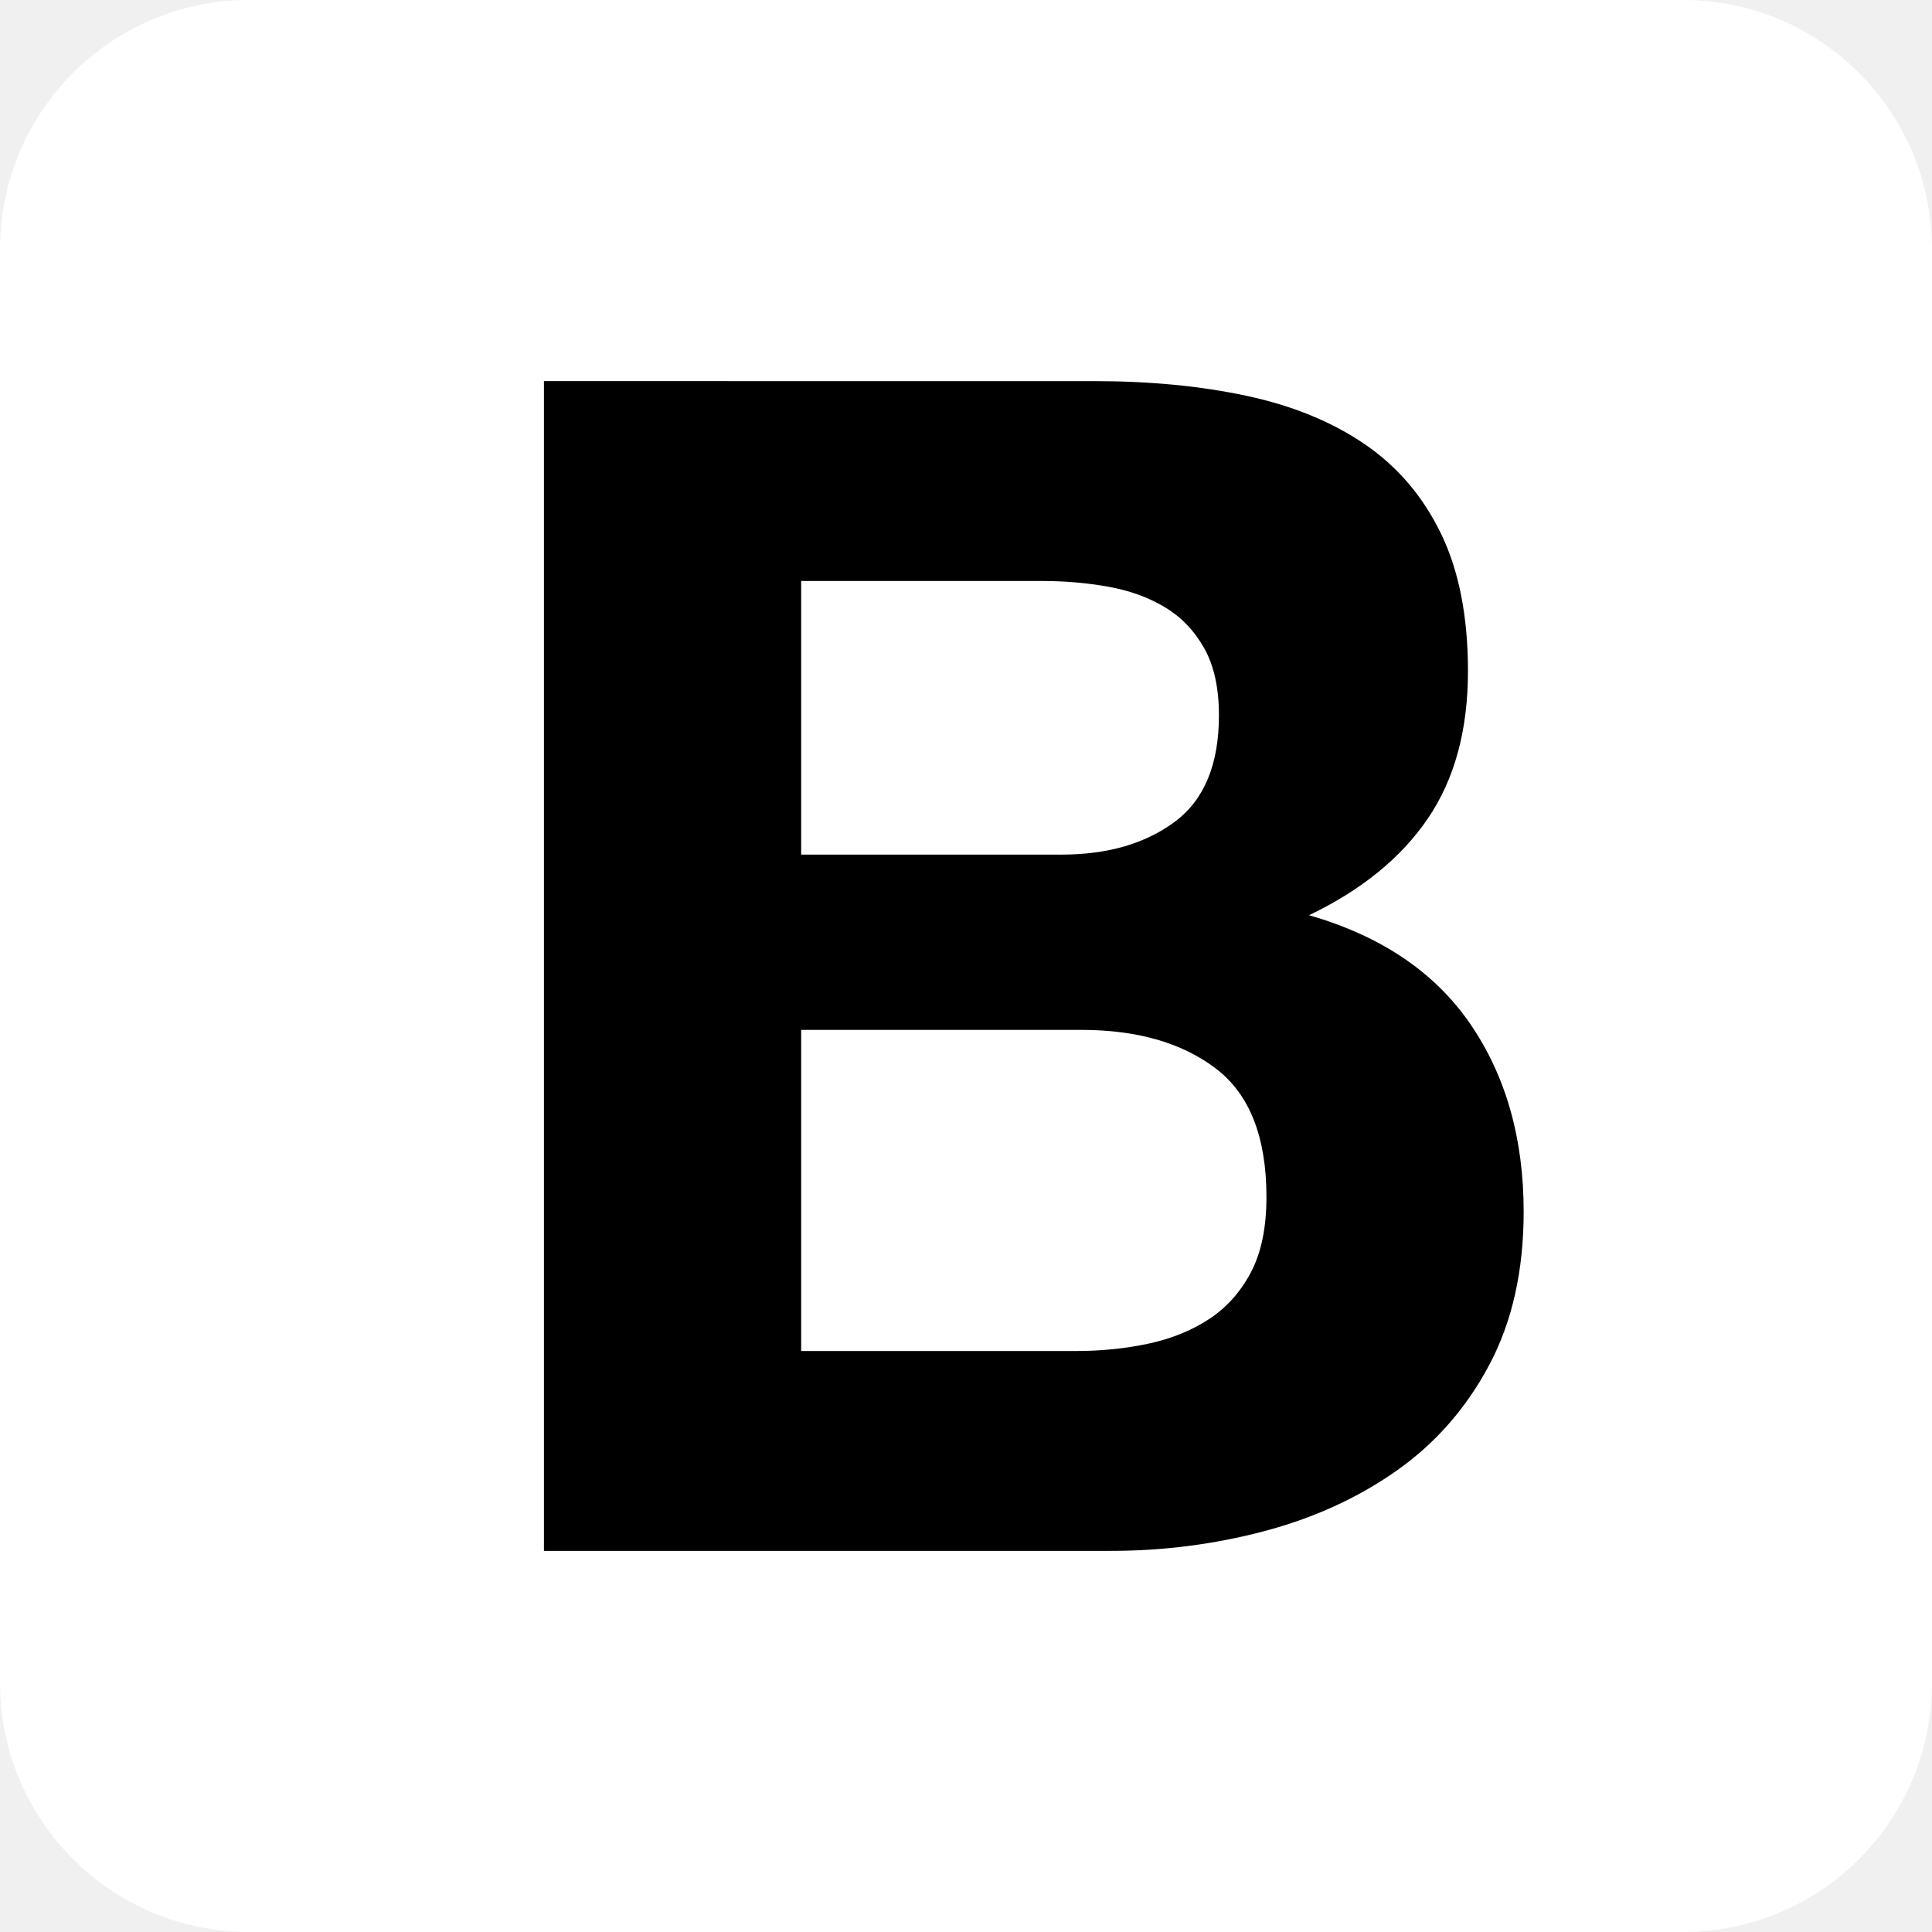
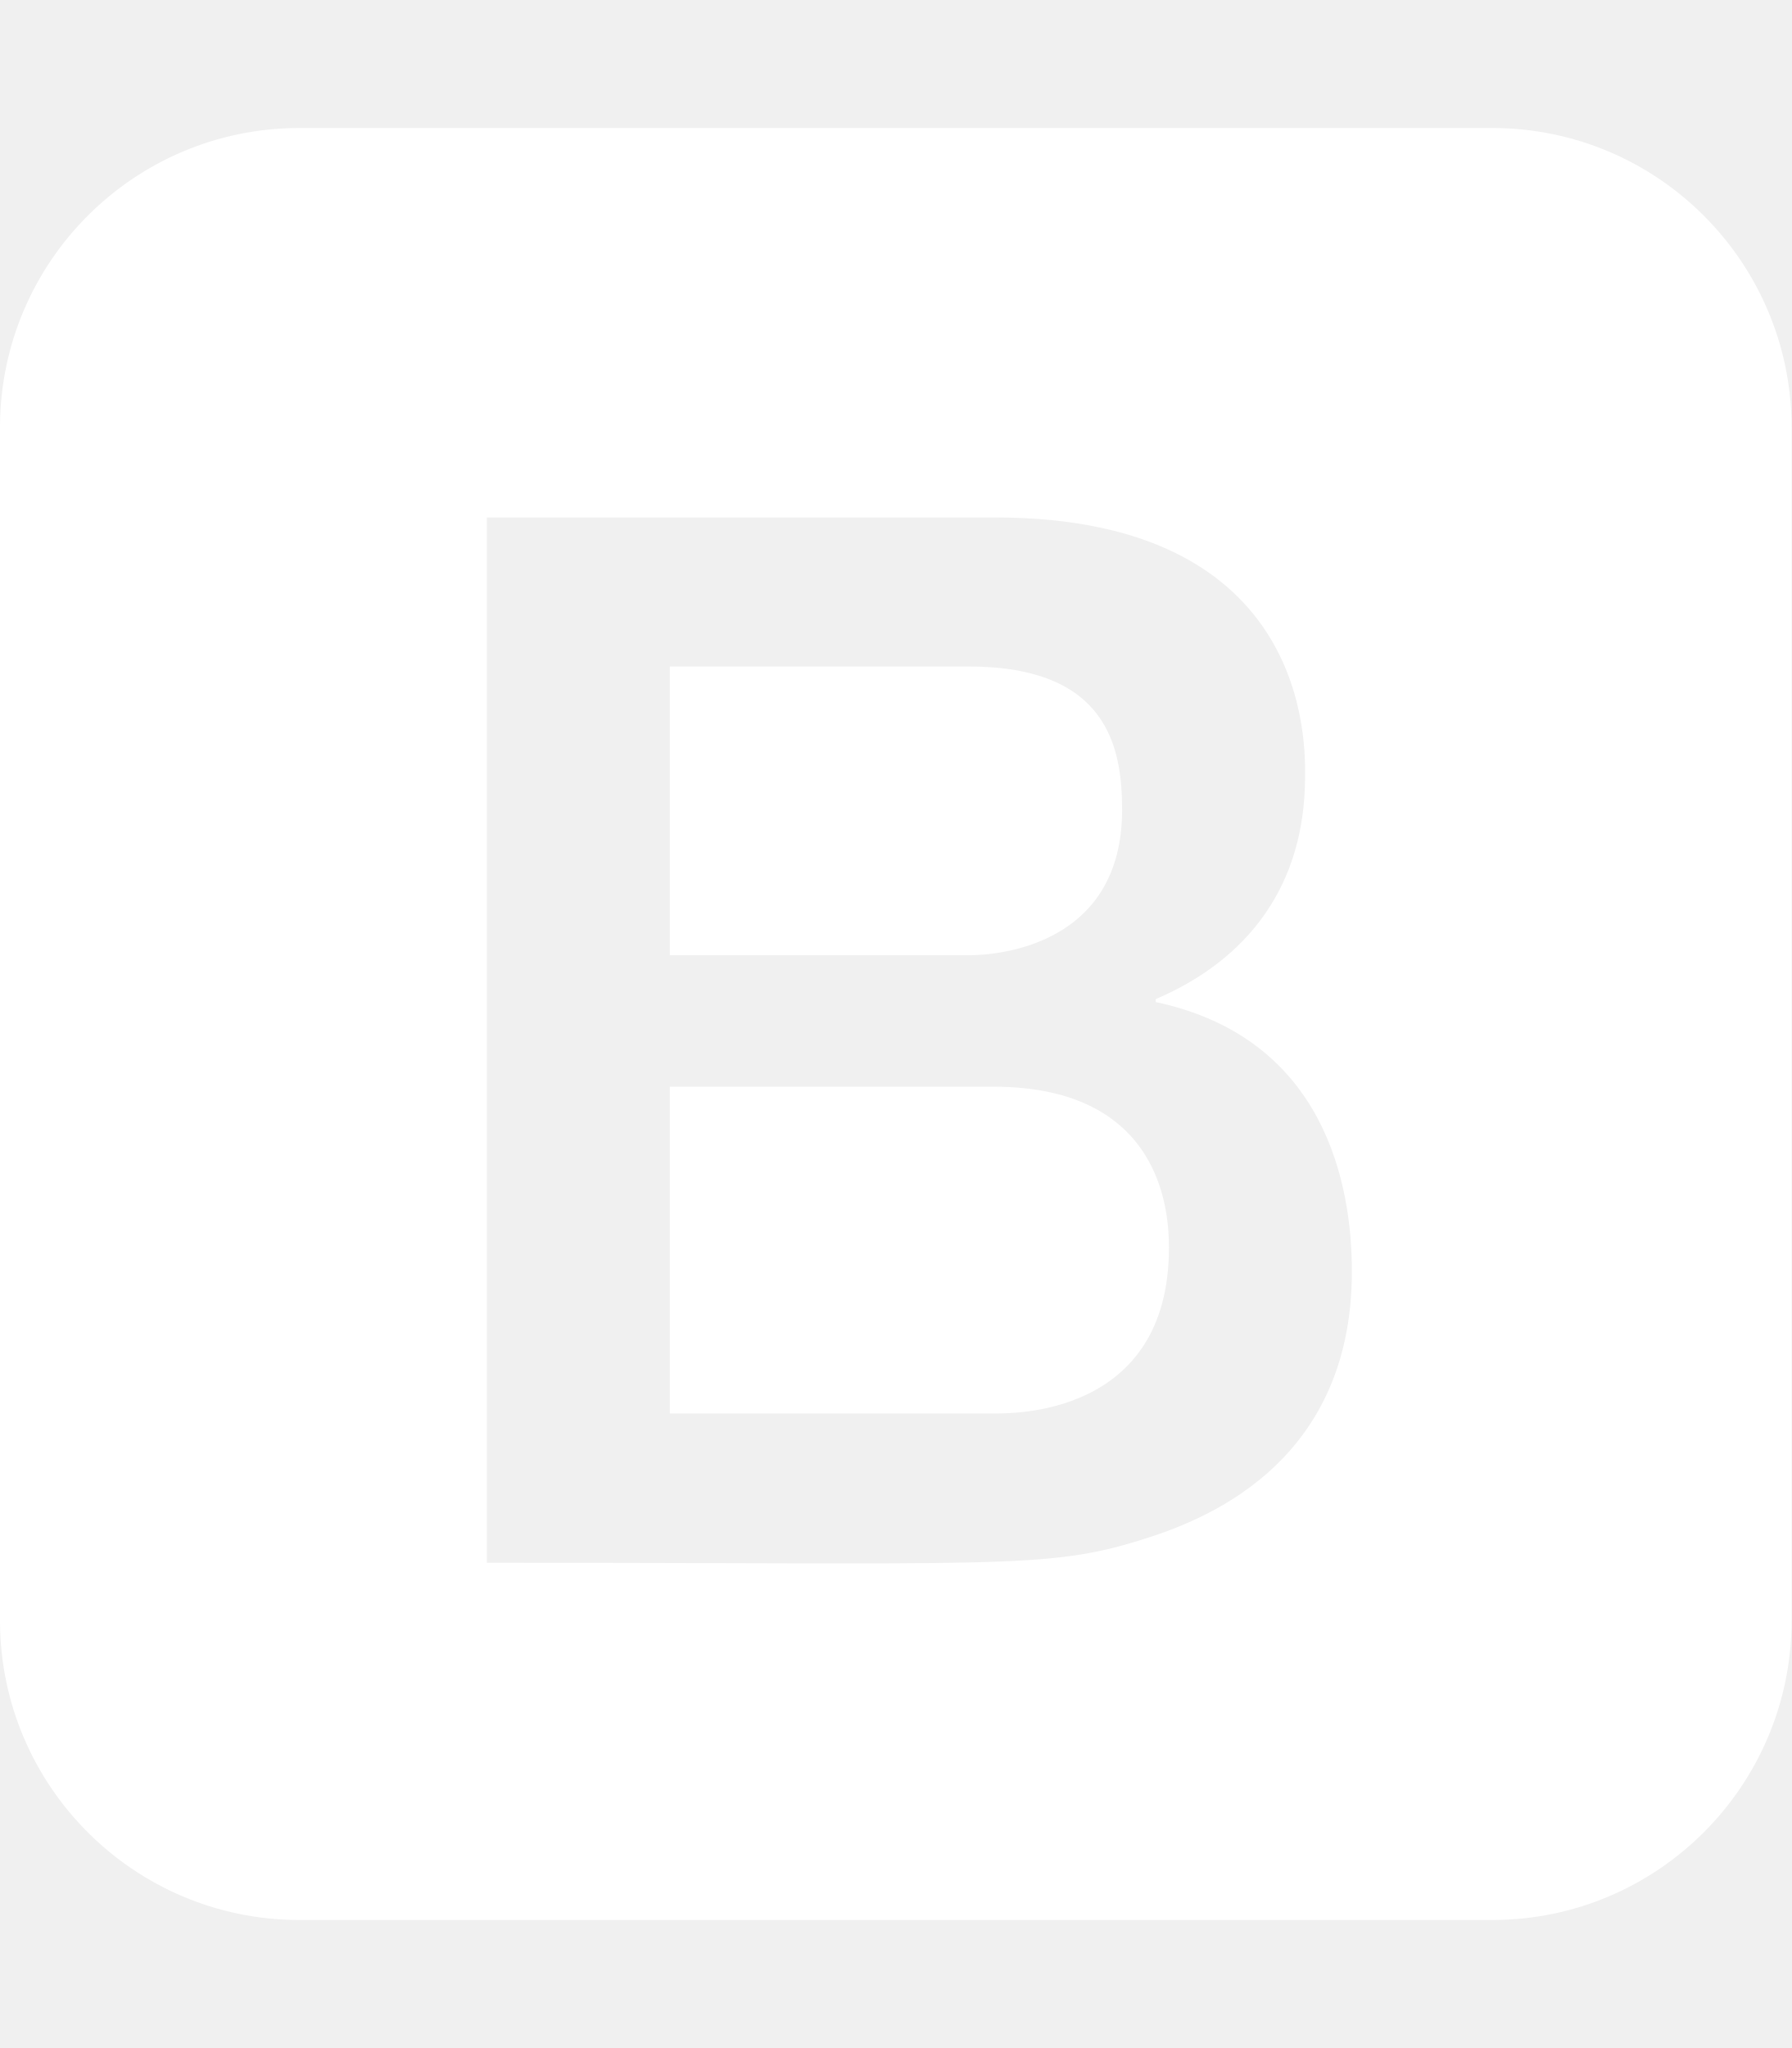
- <svg xmlns="http://www.w3.org/2000/svg" height="256" preserveAspectRatio="xMidYMid" viewBox="0 0 256 256" width="256">
-   <path d="m0 222.991c0 18.232 14.779 33.009 33.009 33.009h189.982c18.232 0 33.009-14.779 33.009-33.009v-189.982c0-18.232-14.779-33.009-33.009-33.009h-189.982c-18.232 0-33.009 14.779-33.009 33.009z" fill="#ffffff" />
-   <path d="m106.158 113.238v-36.254h31.912c3.039 0 5.97.253 8.792.76 2.822.507 5.319 1.411 7.489 2.714 2.171 1.303 3.908 3.112 5.21 5.427 1.303 2.316 1.954 5.282 1.954 8.901 0 6.513-1.954 11.216-5.861 14.111-3.908 2.895-8.901 4.342-14.979 4.342zm-34.083-62.738v155h75.112c6.947 0 13.713-.868 20.298-2.605s12.446-4.414 17.584-8.032c5.138-3.618 9.226-8.285 12.265-14.002 3.039-5.717 4.559-12.482 4.559-20.298 0-9.697-2.352-17.982-7.055-24.856-4.704-6.874-11.831-11.686-21.383-14.436 6.947-3.329 12.193-7.598 15.739-12.808 3.546-5.21 5.319-11.723 5.319-19.538 0-7.236-1.194-13.315-3.582-18.235-2.388-4.921-5.753-8.864-10.095-11.831-4.342-2.967-9.552-5.102-15.63-6.404s-12.808-1.954-20.189-1.954zm34.083 128.515v-42.549h37.122c7.381 0 13.315 1.7 17.801 5.102 4.486 3.401 6.73 9.081 6.73 17.041 0 4.052-.687 7.381-2.062 9.986s-3.22 4.667-5.536 6.187c-2.316 1.52-4.993 2.605-8.032 3.256-3.039.651-6.223.977-9.552.977z" fill="#000000" />
+ <svg xmlns="http://www.w3.org/2000/svg" viewBox="0 0 448 512">
+   <path fill="#ffffff" d="m292.3 311.93c0 42.41-39.72 41.43-43.92 41.43h-80.89v-81.69h80.89c42.56 0 43.92 31.9 43.92 40.26zm-50.15-73.13c.67 0 38.44 1 38.44-36.31 0-15.52-3.51-35.87-38.44-35.87h-74.66v72.18zm205.85-132.13v298.66a74.89 74.89 0 0 1 -74.67 74.67h-298.66a74.89 74.89 0 0 1 -74.67-74.67v-298.66a74.89 74.89 0 0 1 74.67-74.67h298.66a74.89 74.89 0 0 1 74.67 74.67zm-109.95 211.19c0-21.57-6.65-58.29-49.05-67.35v-.73c22.91-9.78 37.34-28.25 37.34-55.64 0-7 2-64.78-77.6-64.78h-127v261.33c128.23 0 139.87 1.68 163.6-5.71 14.21-4.42 52.71-17.98 52.71-67.12z" />
</svg>
